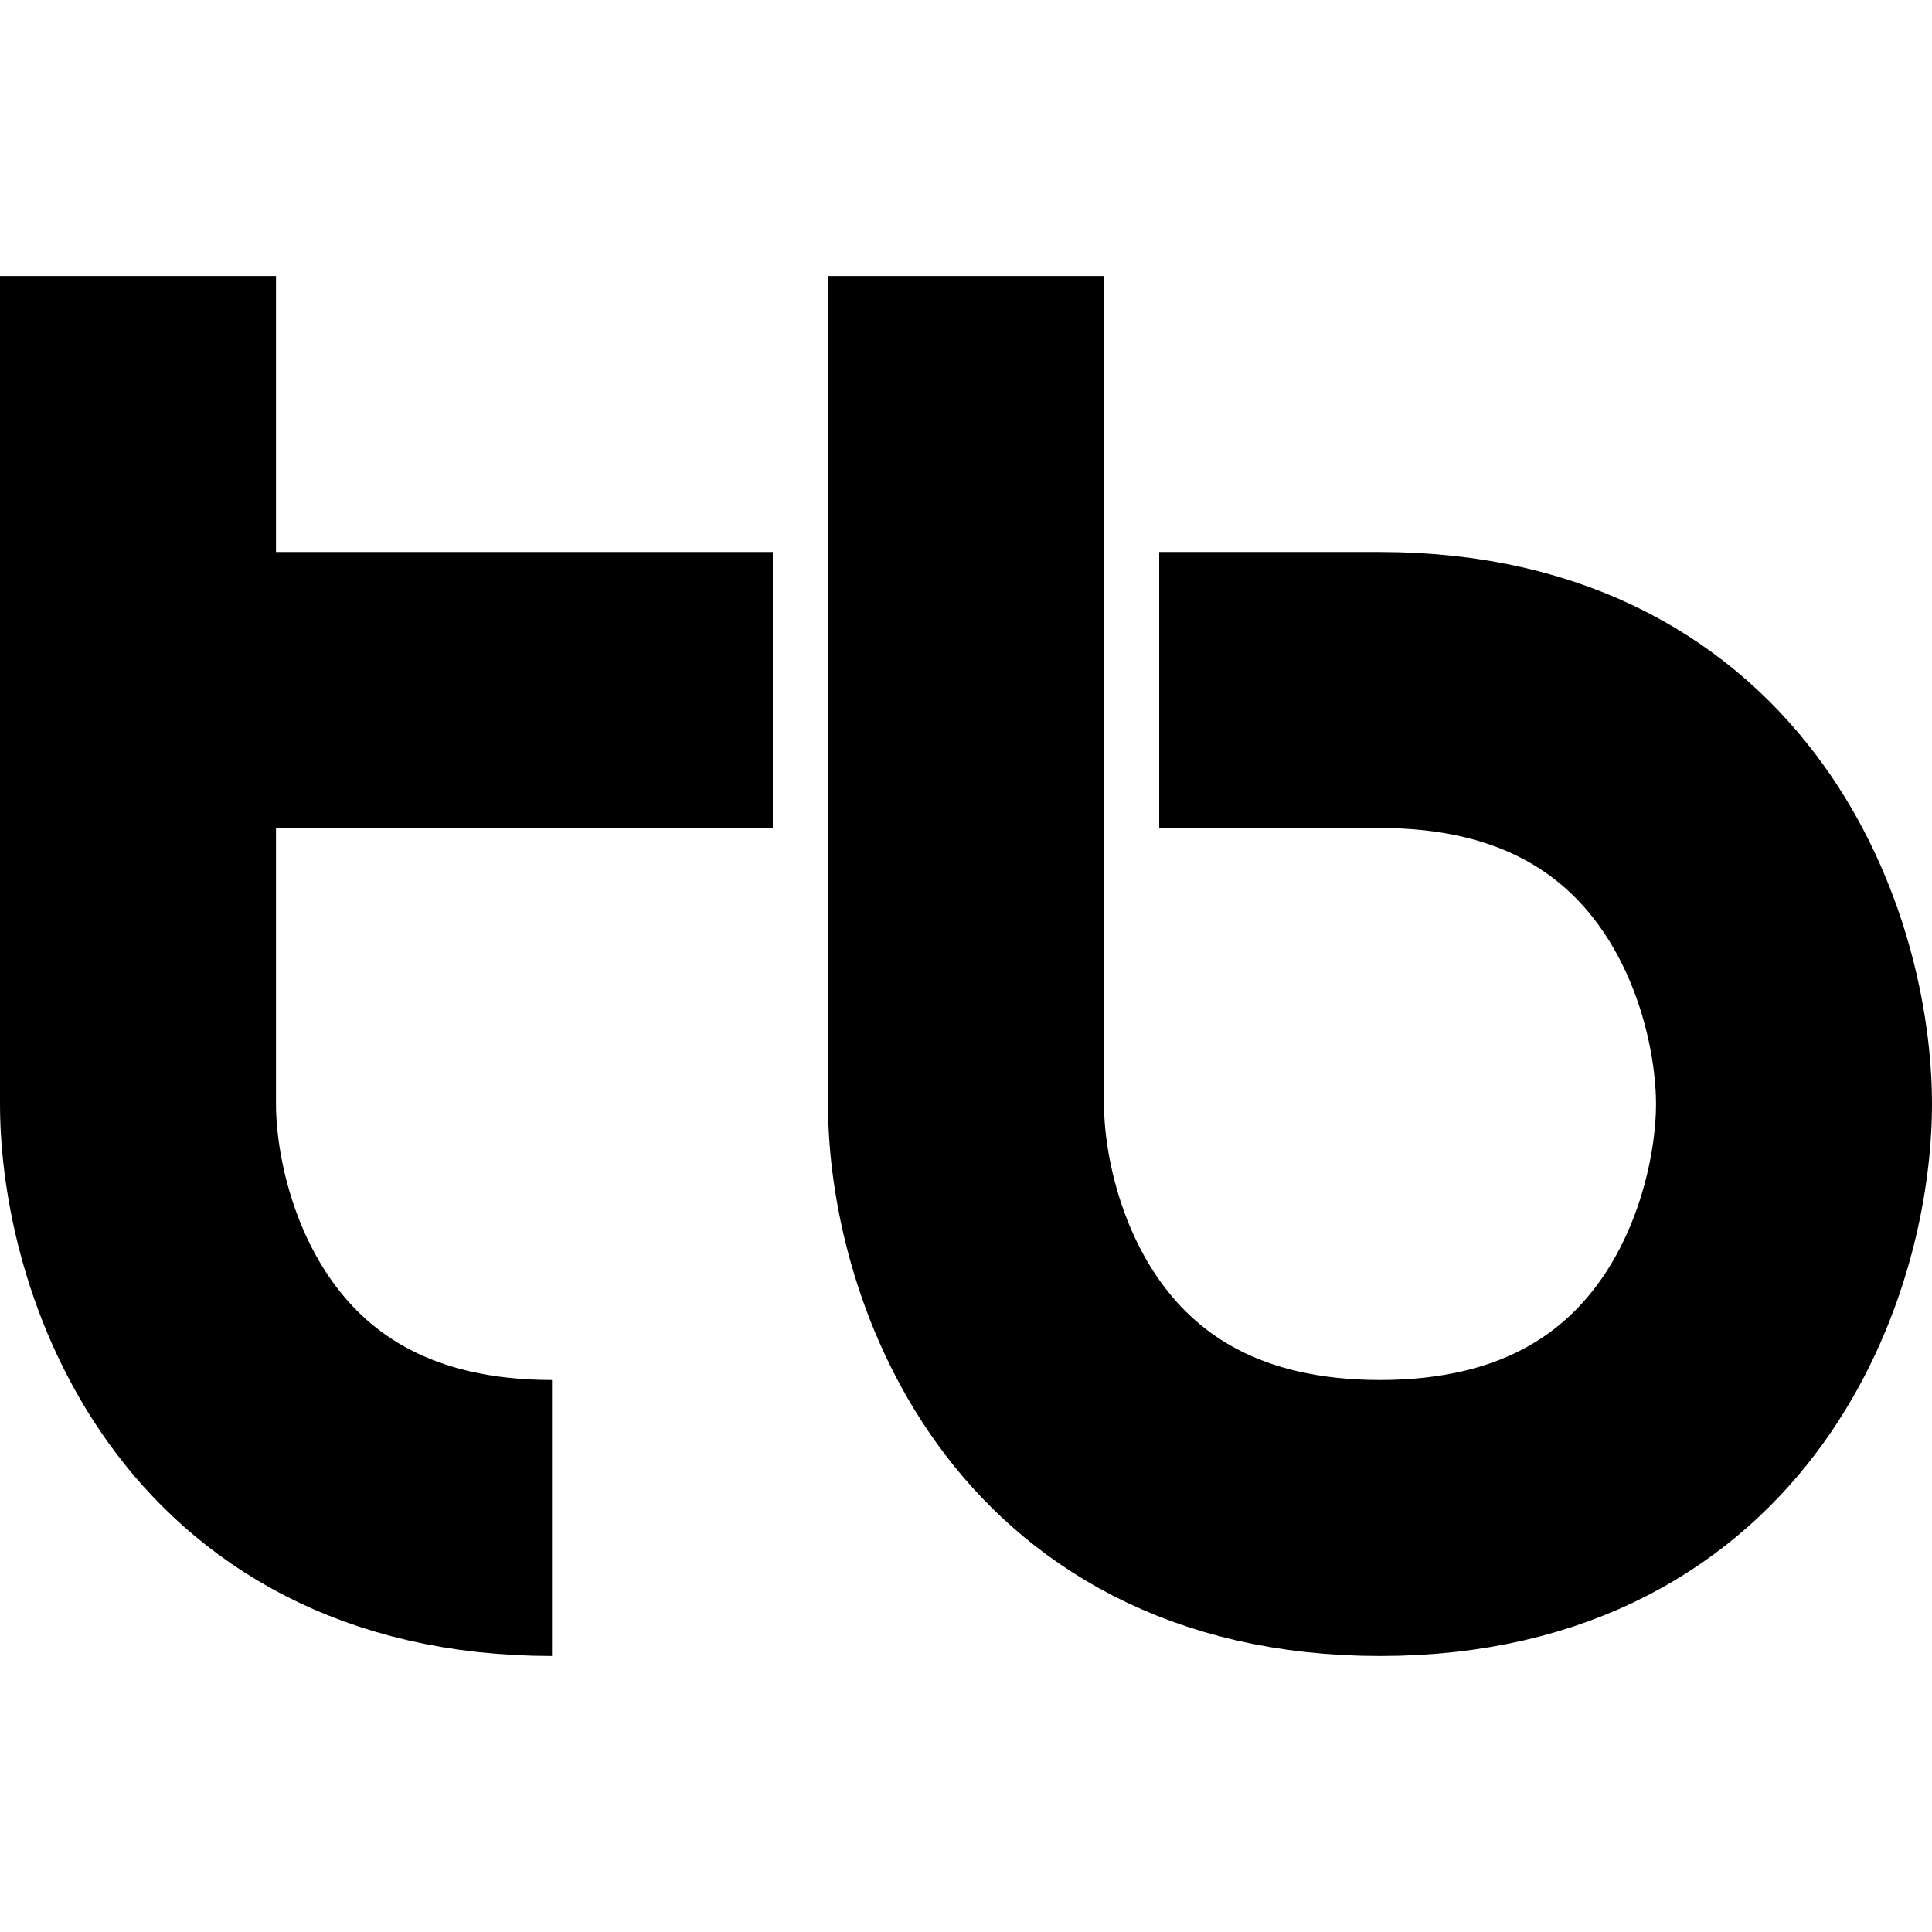
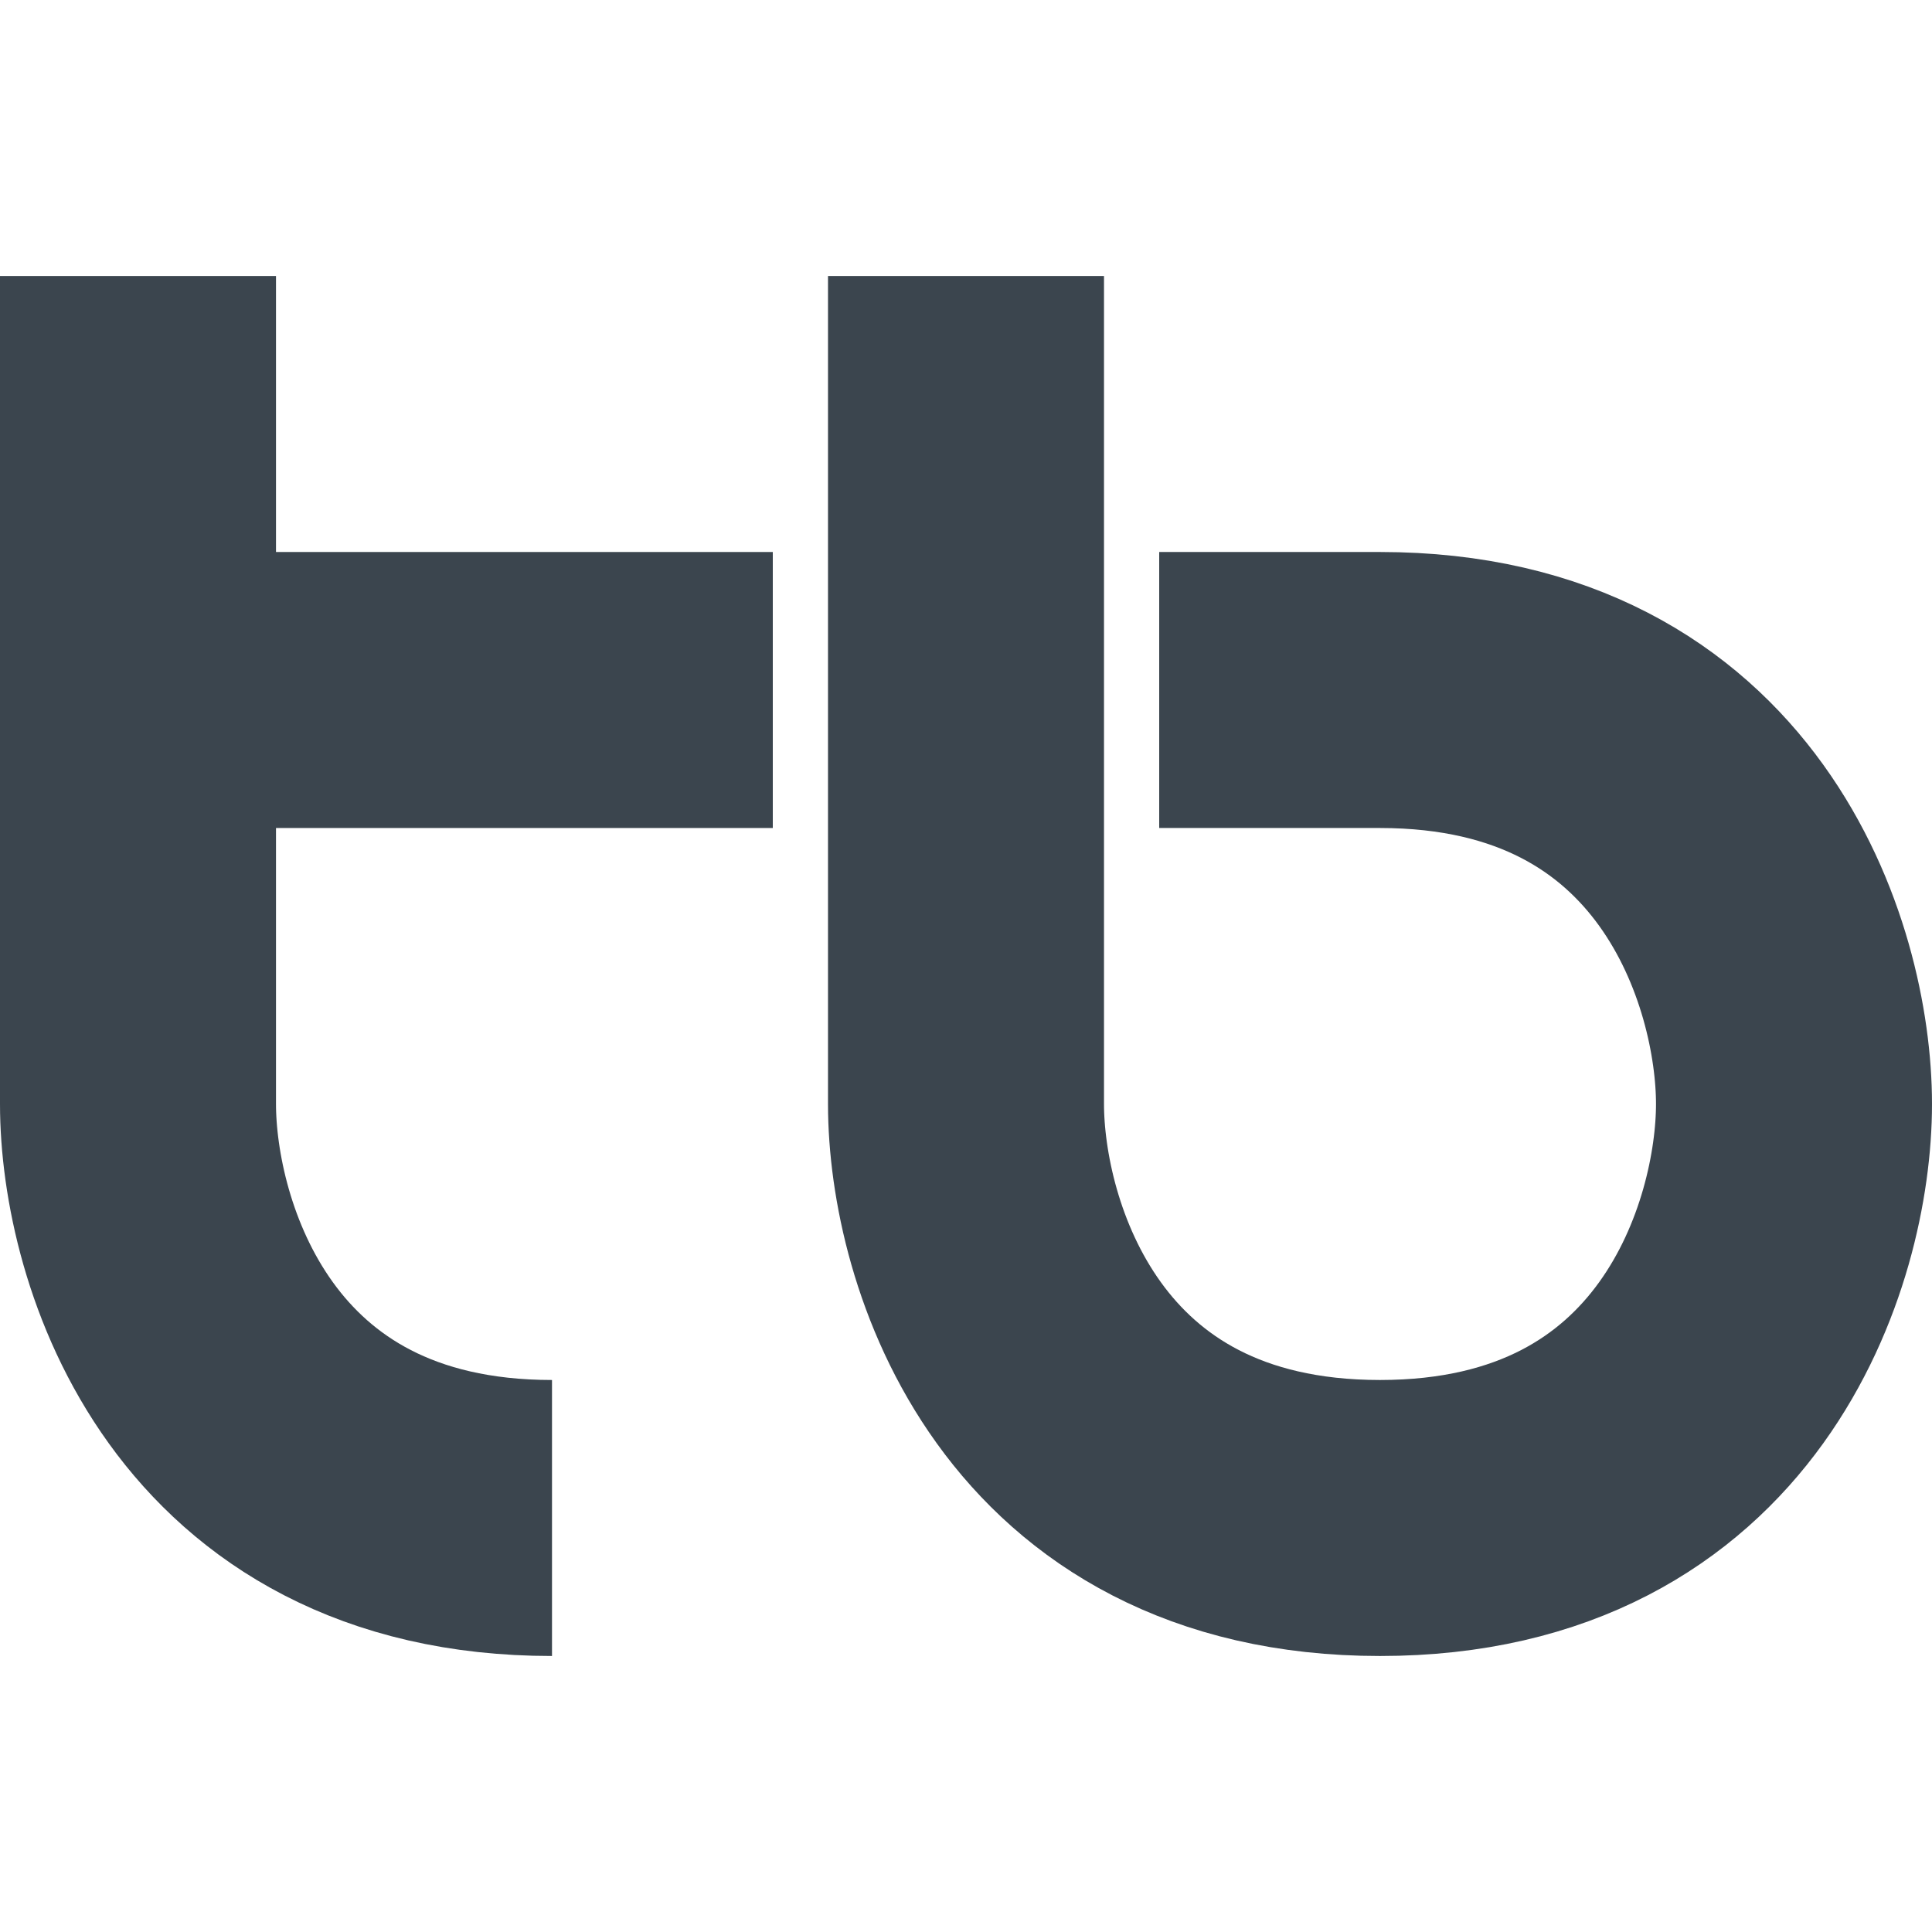
<svg xmlns="http://www.w3.org/2000/svg" width="24" height="24" viewBox="0 0 1400 1000" fill="none">
-   <path d="M100 0V600C100 700 160 900 400 900" stroke="black" stroke-width="200" />
-   <path d="M560 300H100" stroke="black" stroke-width="200" />
-   <path d="M700 0V600C700 700 760 900 1000 900C1240 900 1300 700 1300 600C1300 500 1240 300 1000 300H840" stroke="black" stroke-width="200" />
+   <path d="M100 0V600C100 700 160 900 400 900" stroke="#3B454E" stroke-width="200" />
+   <path d="M560 300H100" stroke="#3B454E" stroke-width="200" />
+   <path d="M700 0V600C700 700 760 900 1000 900C1240 900 1300 700 1300 600C1300 500 1240 300 1000 300H840" stroke="#3B454E" stroke-width="200" />
</svg>
